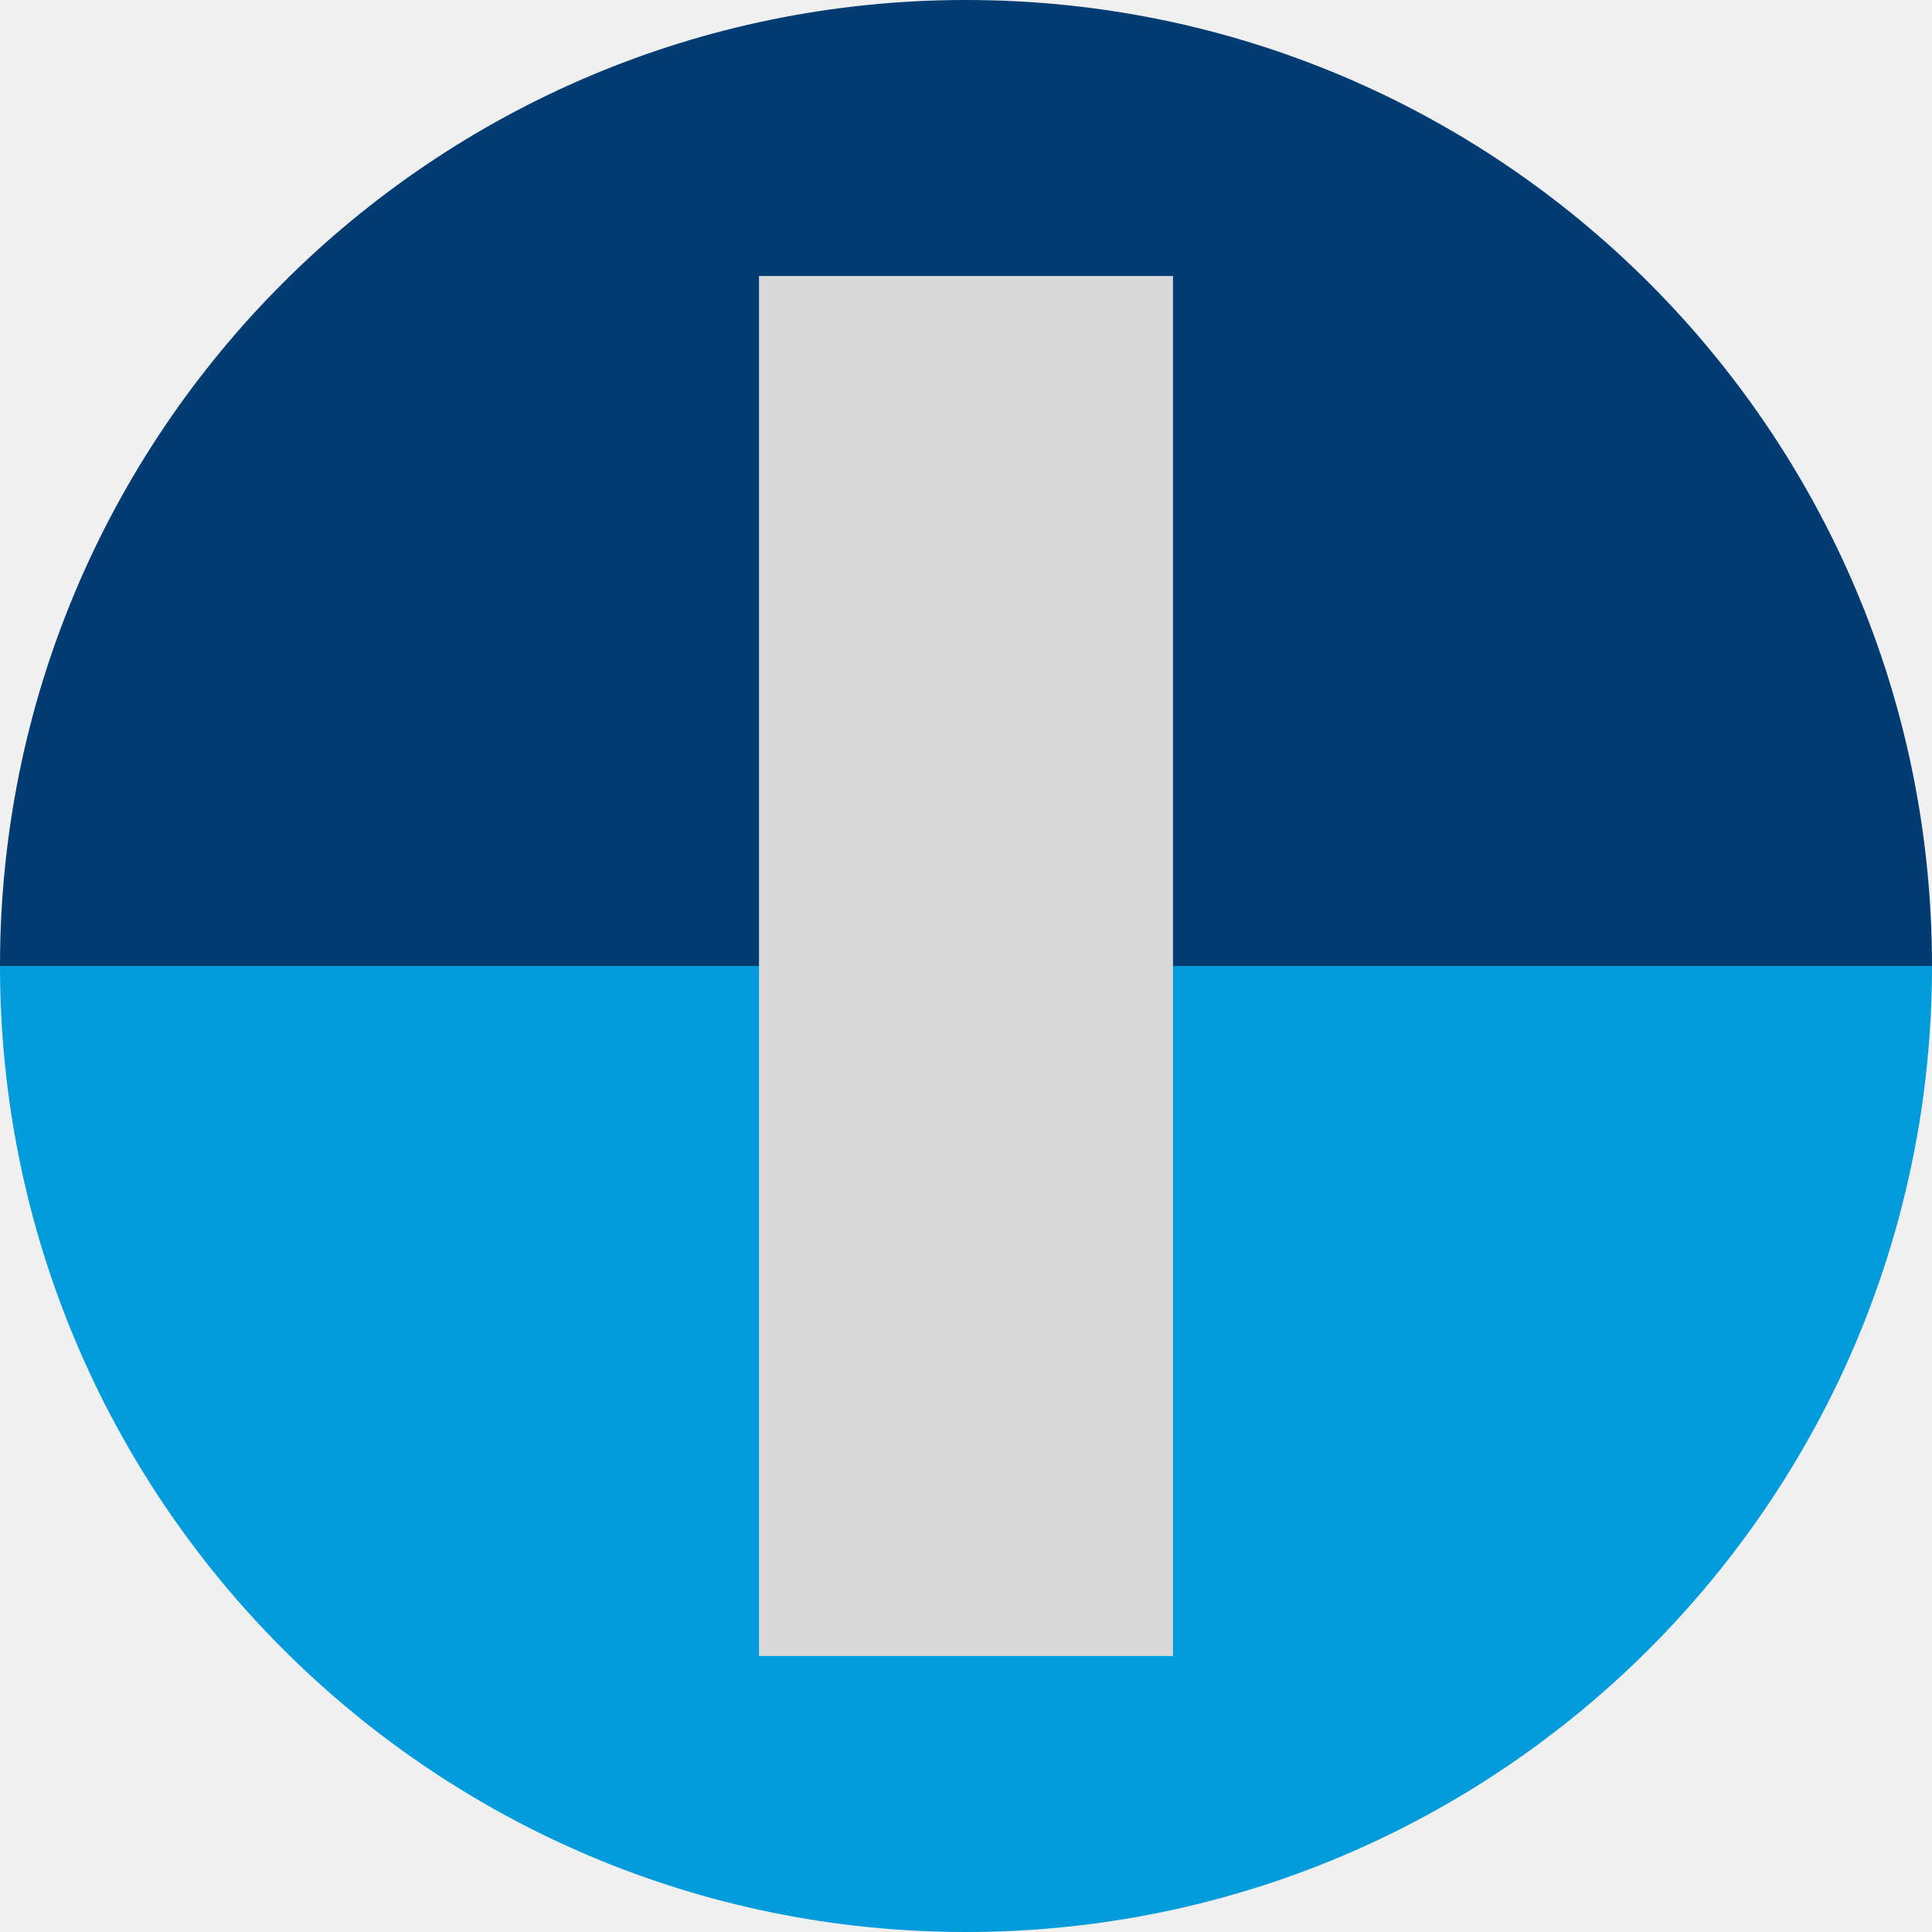
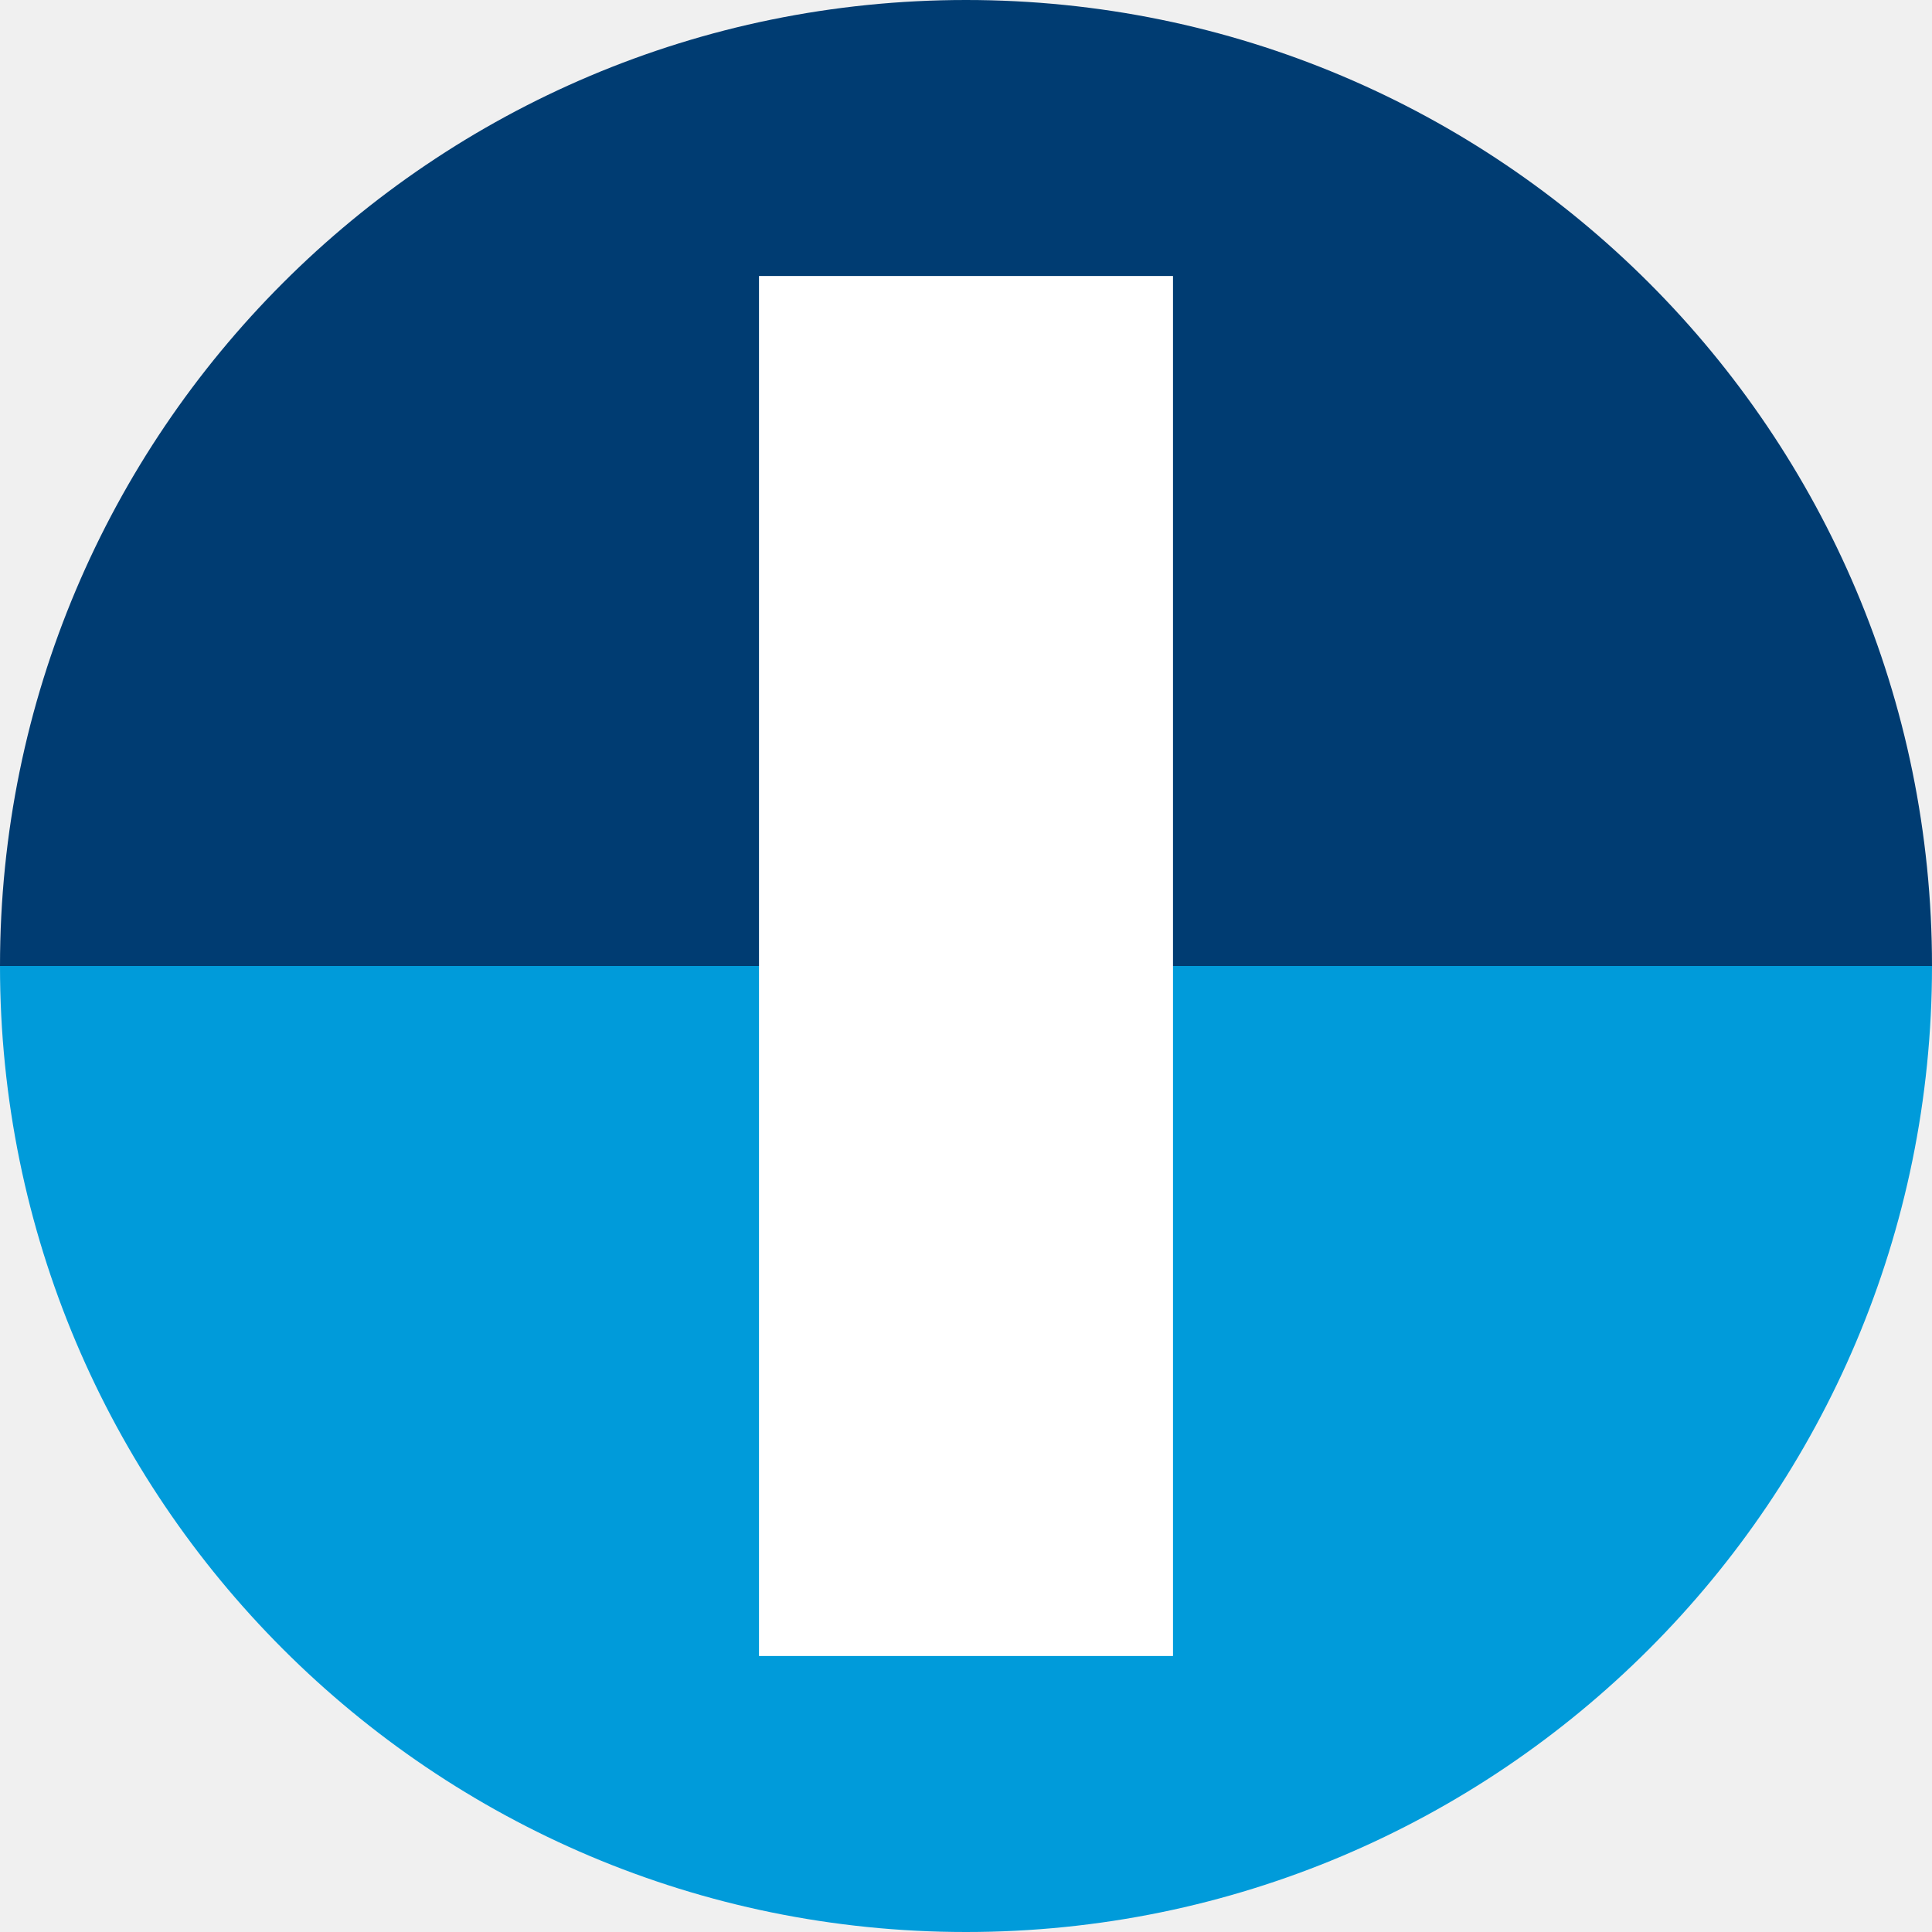
<svg xmlns="http://www.w3.org/2000/svg" width="28" height="28" viewBox="0 0 28 28" fill="none">
  <g clip-path="url(#clip0_0_1)">
    <path d="M28 14C28 21.732 21.732 28 14 28C6.268 28 0 21.732 0 14H28Z" fill="#009BDA" />
    <path d="M28 14C28 6.268 21.732 0 14 0C6.268 0 0 6.268 0 14H28Z" fill="#003C72" />
-     <rect x="11" y="4" width="6" height="20" fill="#D9D9D9" />
+     <rect x="11" y="4" width="6" height="20" fill="#fff" />
  </g>
  <defs>
    <clipPath id="clip0_0_1">
      <rect width="28" height="28" fill="white" />
    </clipPath>
  </defs>
</svg>
